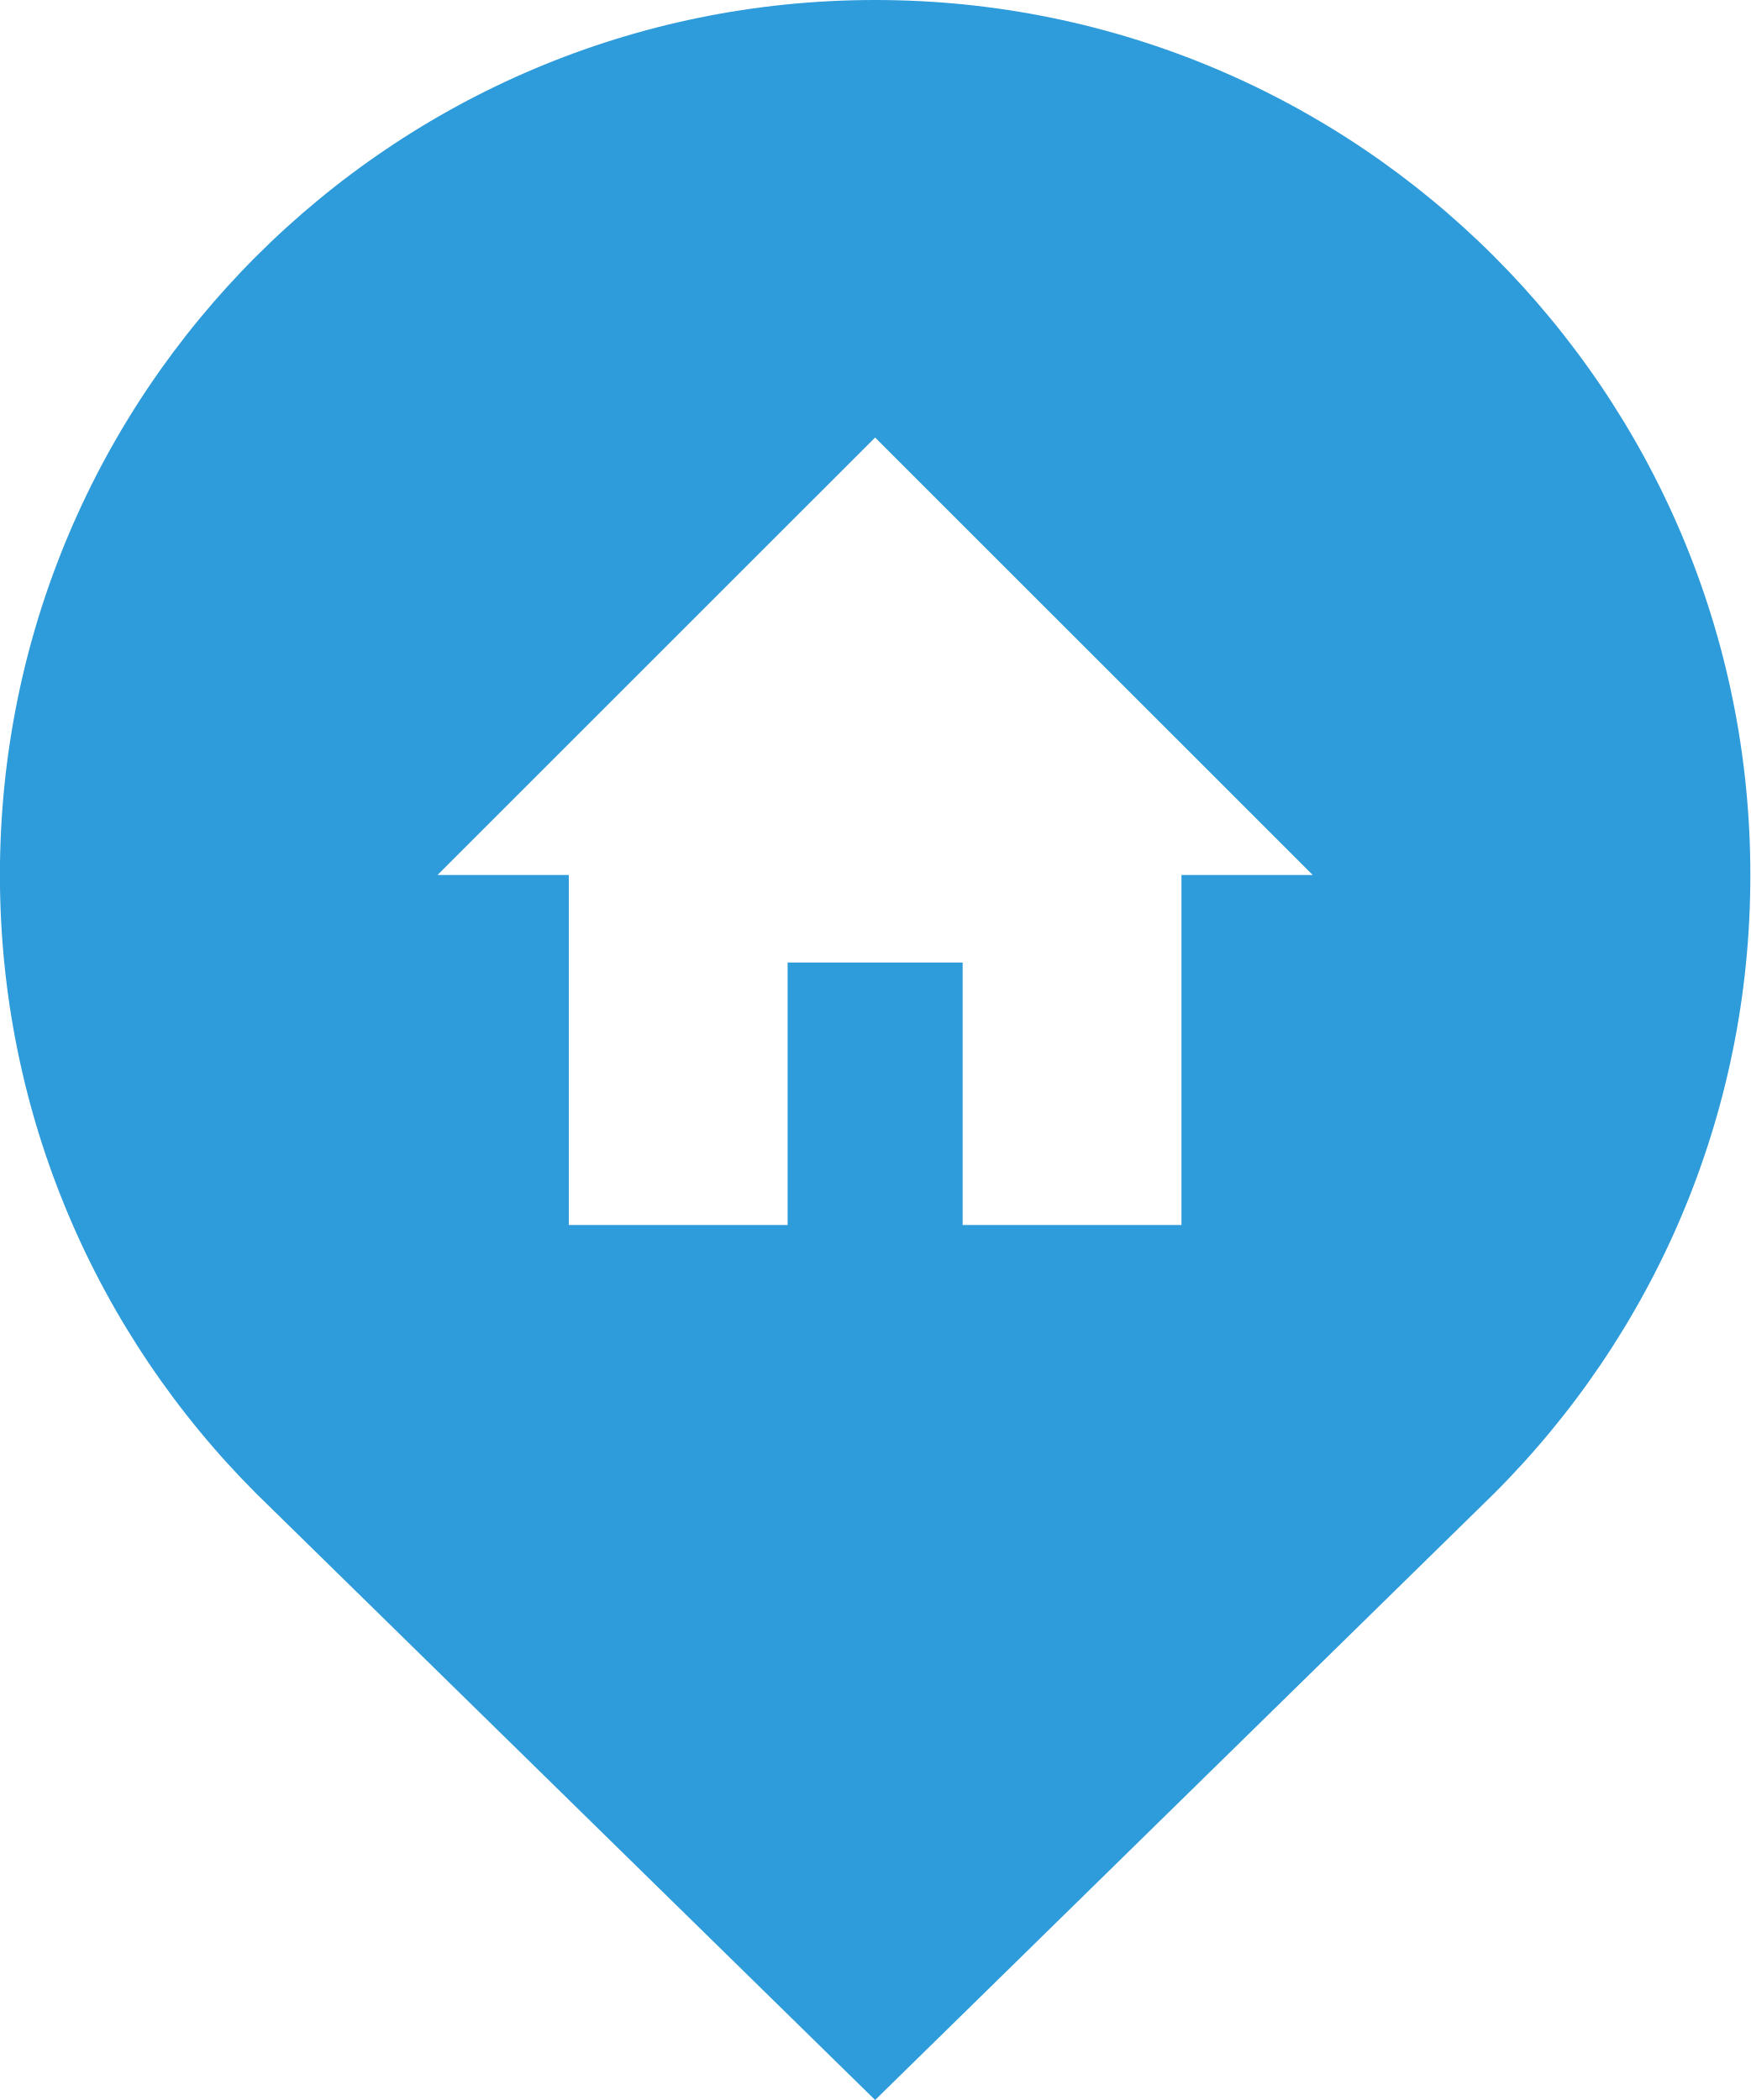
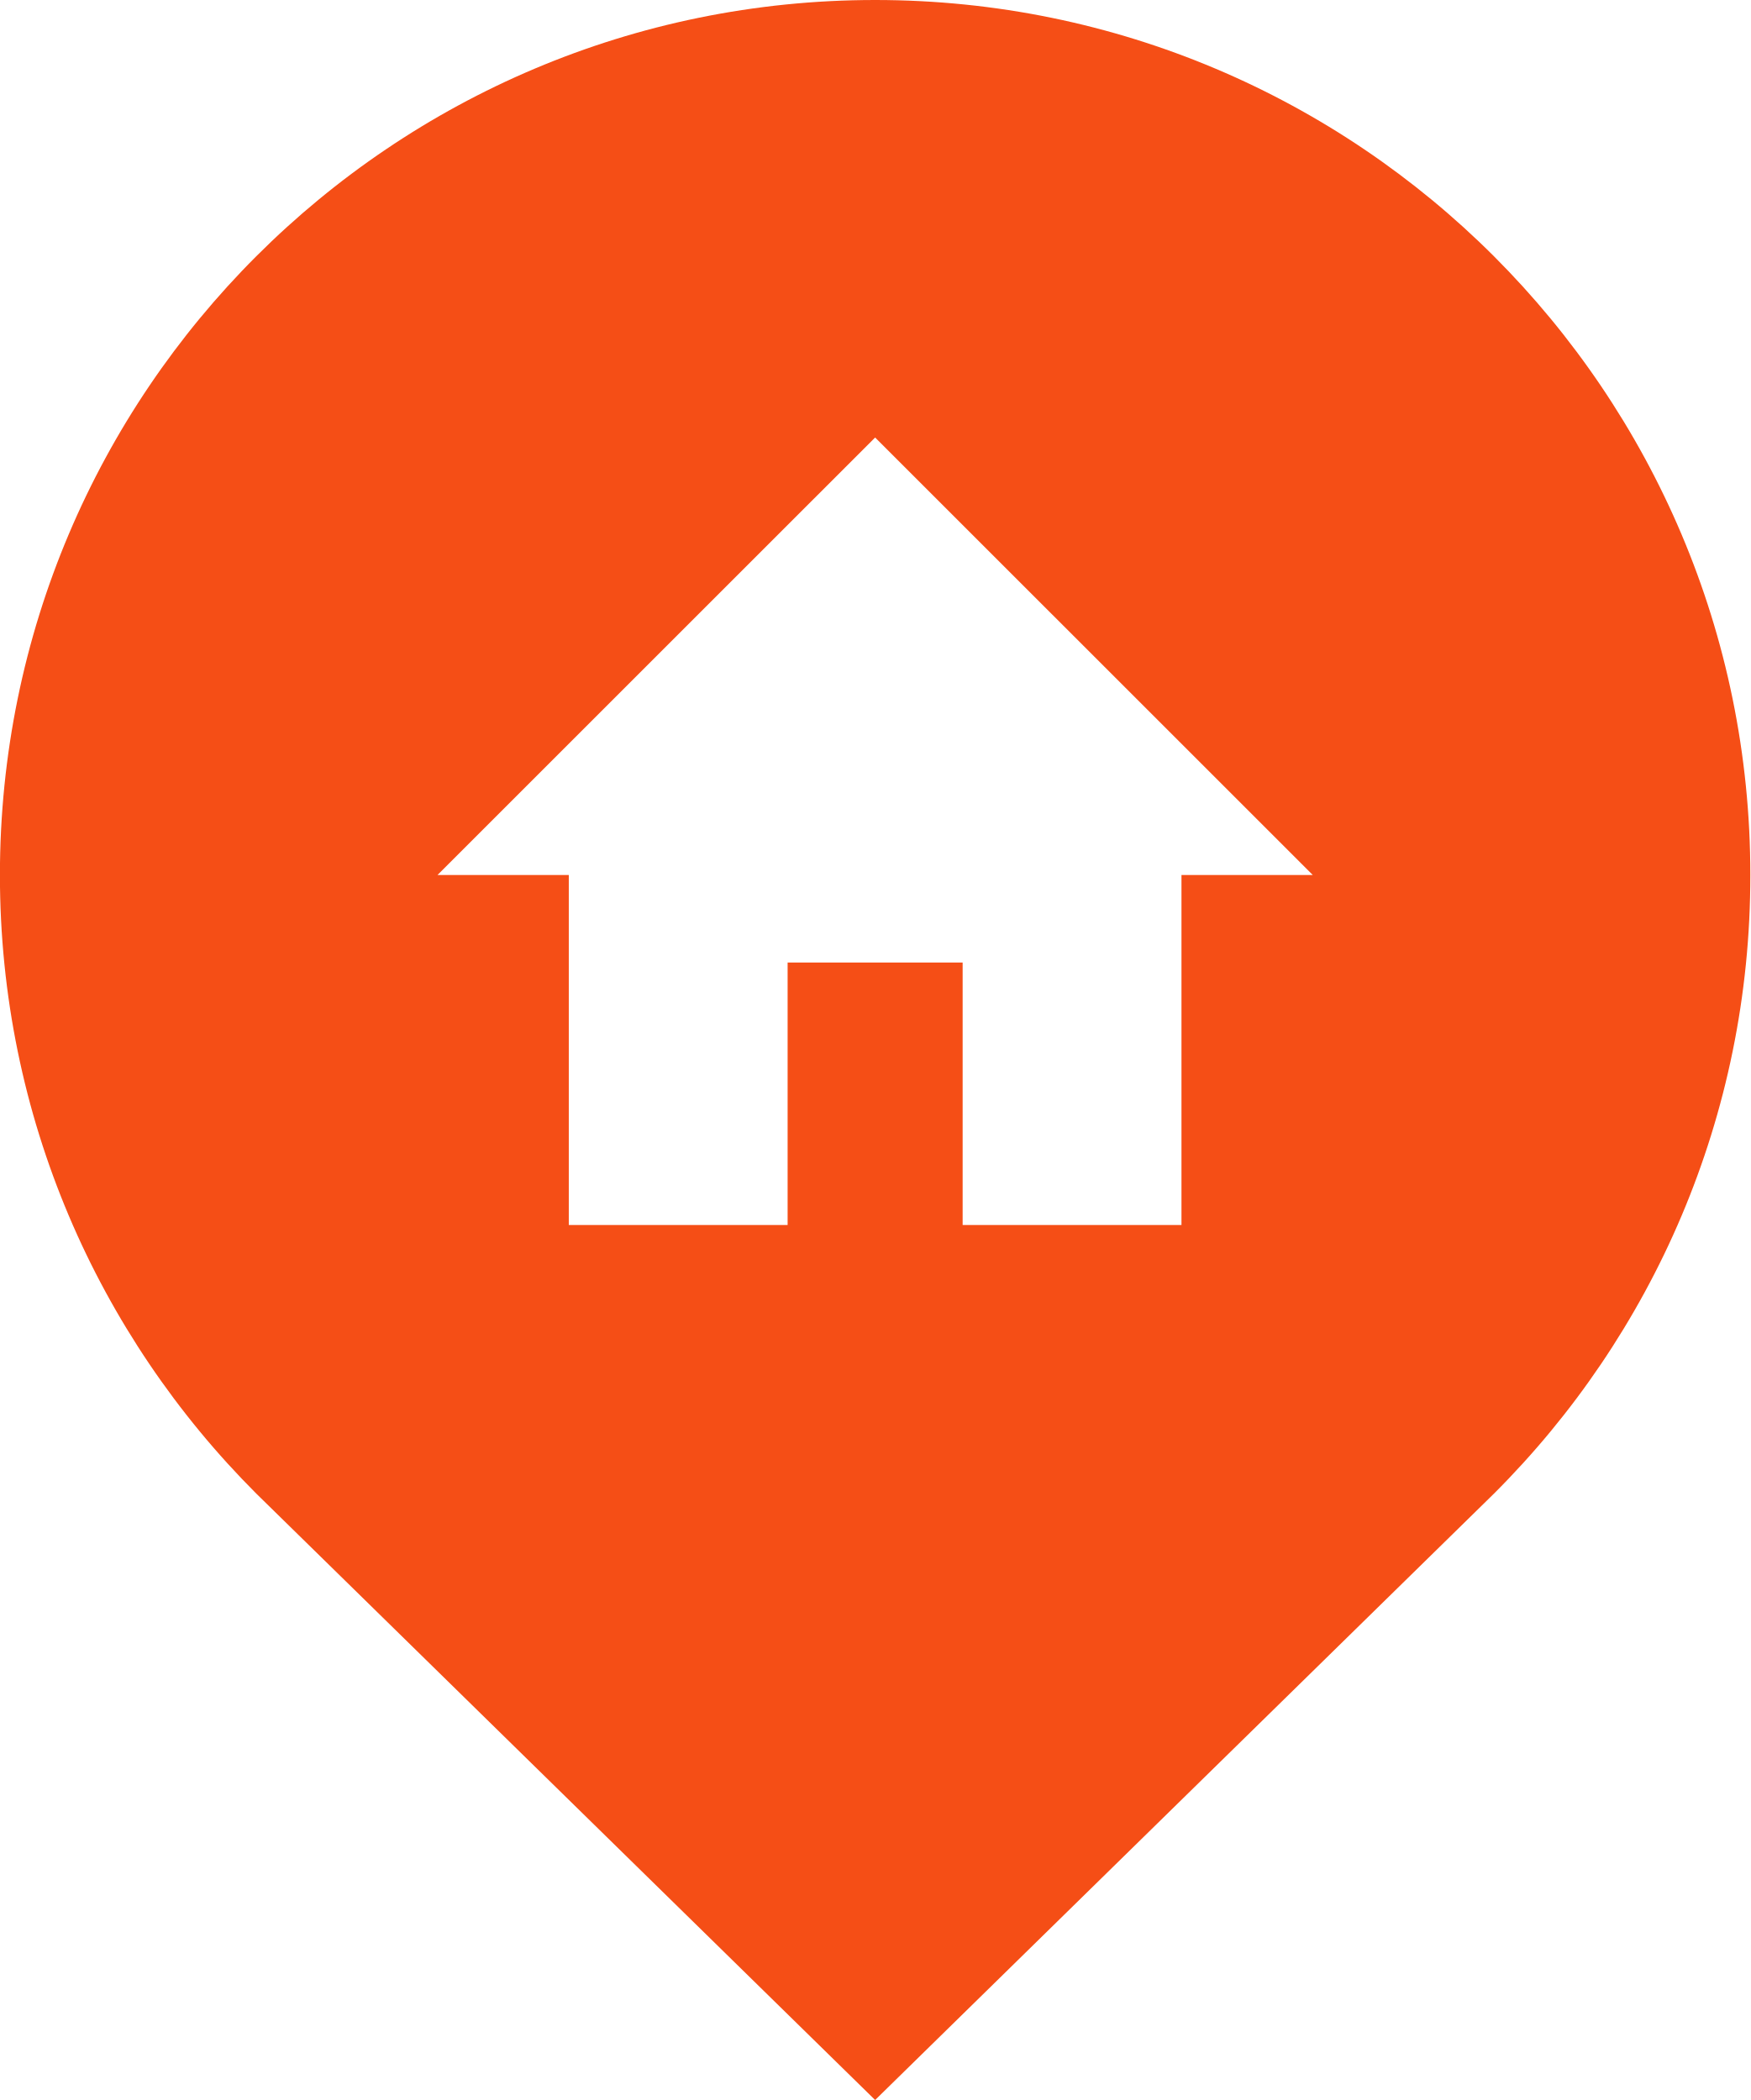
- <svg xmlns="http://www.w3.org/2000/svg" fill="#2E9BDB" version="1.0" x="0px" y="0px" enable-background="new 0 0 100 100" xml:space="preserve" viewBox="16.67 10 66.67 80">
+ <svg xmlns="http://www.w3.org/2000/svg" fill="#F54E16" version="1.0" x="0px" y="0px" enable-background="new 0 0 100 100" xml:space="preserve" viewBox="16.67 10 66.67 80">
  <path d="M50,10c-18.401,0-33.333,14.915-33.333,33.333c0,9.199,3.73,17.533,9.766,23.568L50,90l23.574-23.105  c6.035-6.028,9.766-14.362,9.759-23.567C83.333,24.932,68.411,10,50,10z M61.667,43.333v13.334h-8.334v-10h-6.666v10h-8.334V43.333  h-5L50,26.667l16.667,16.666H61.667z" />
</svg>
